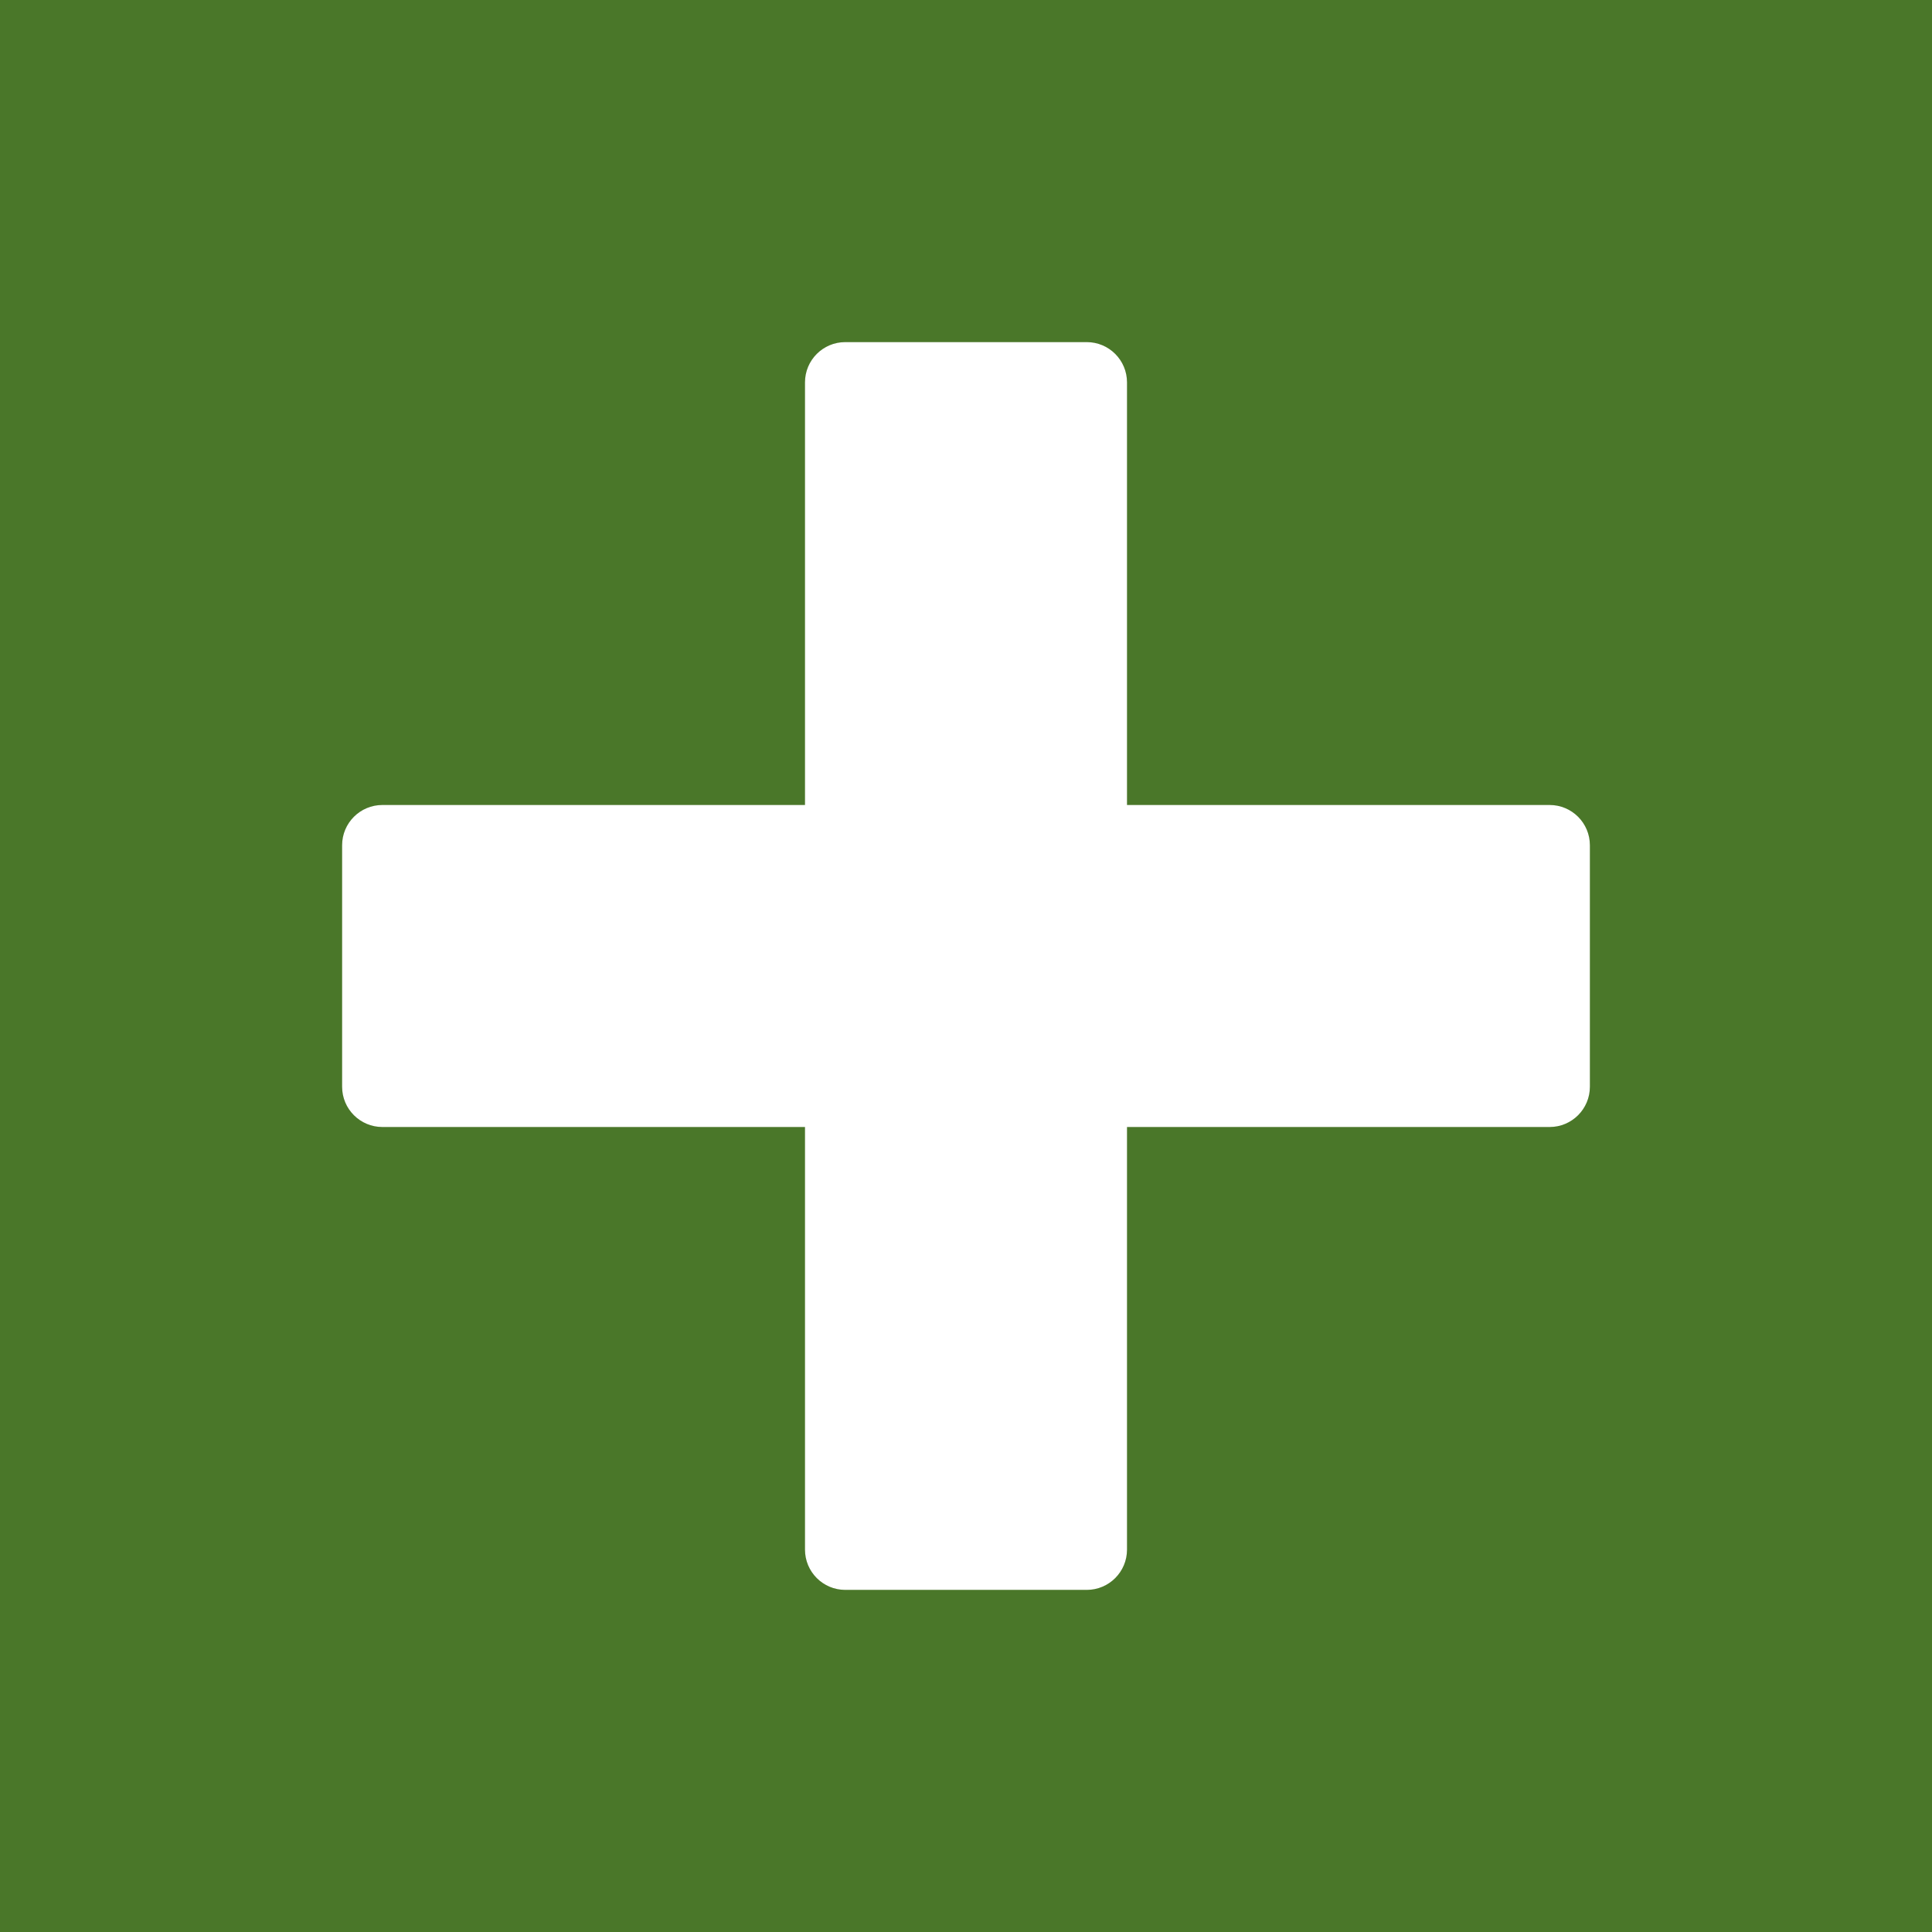
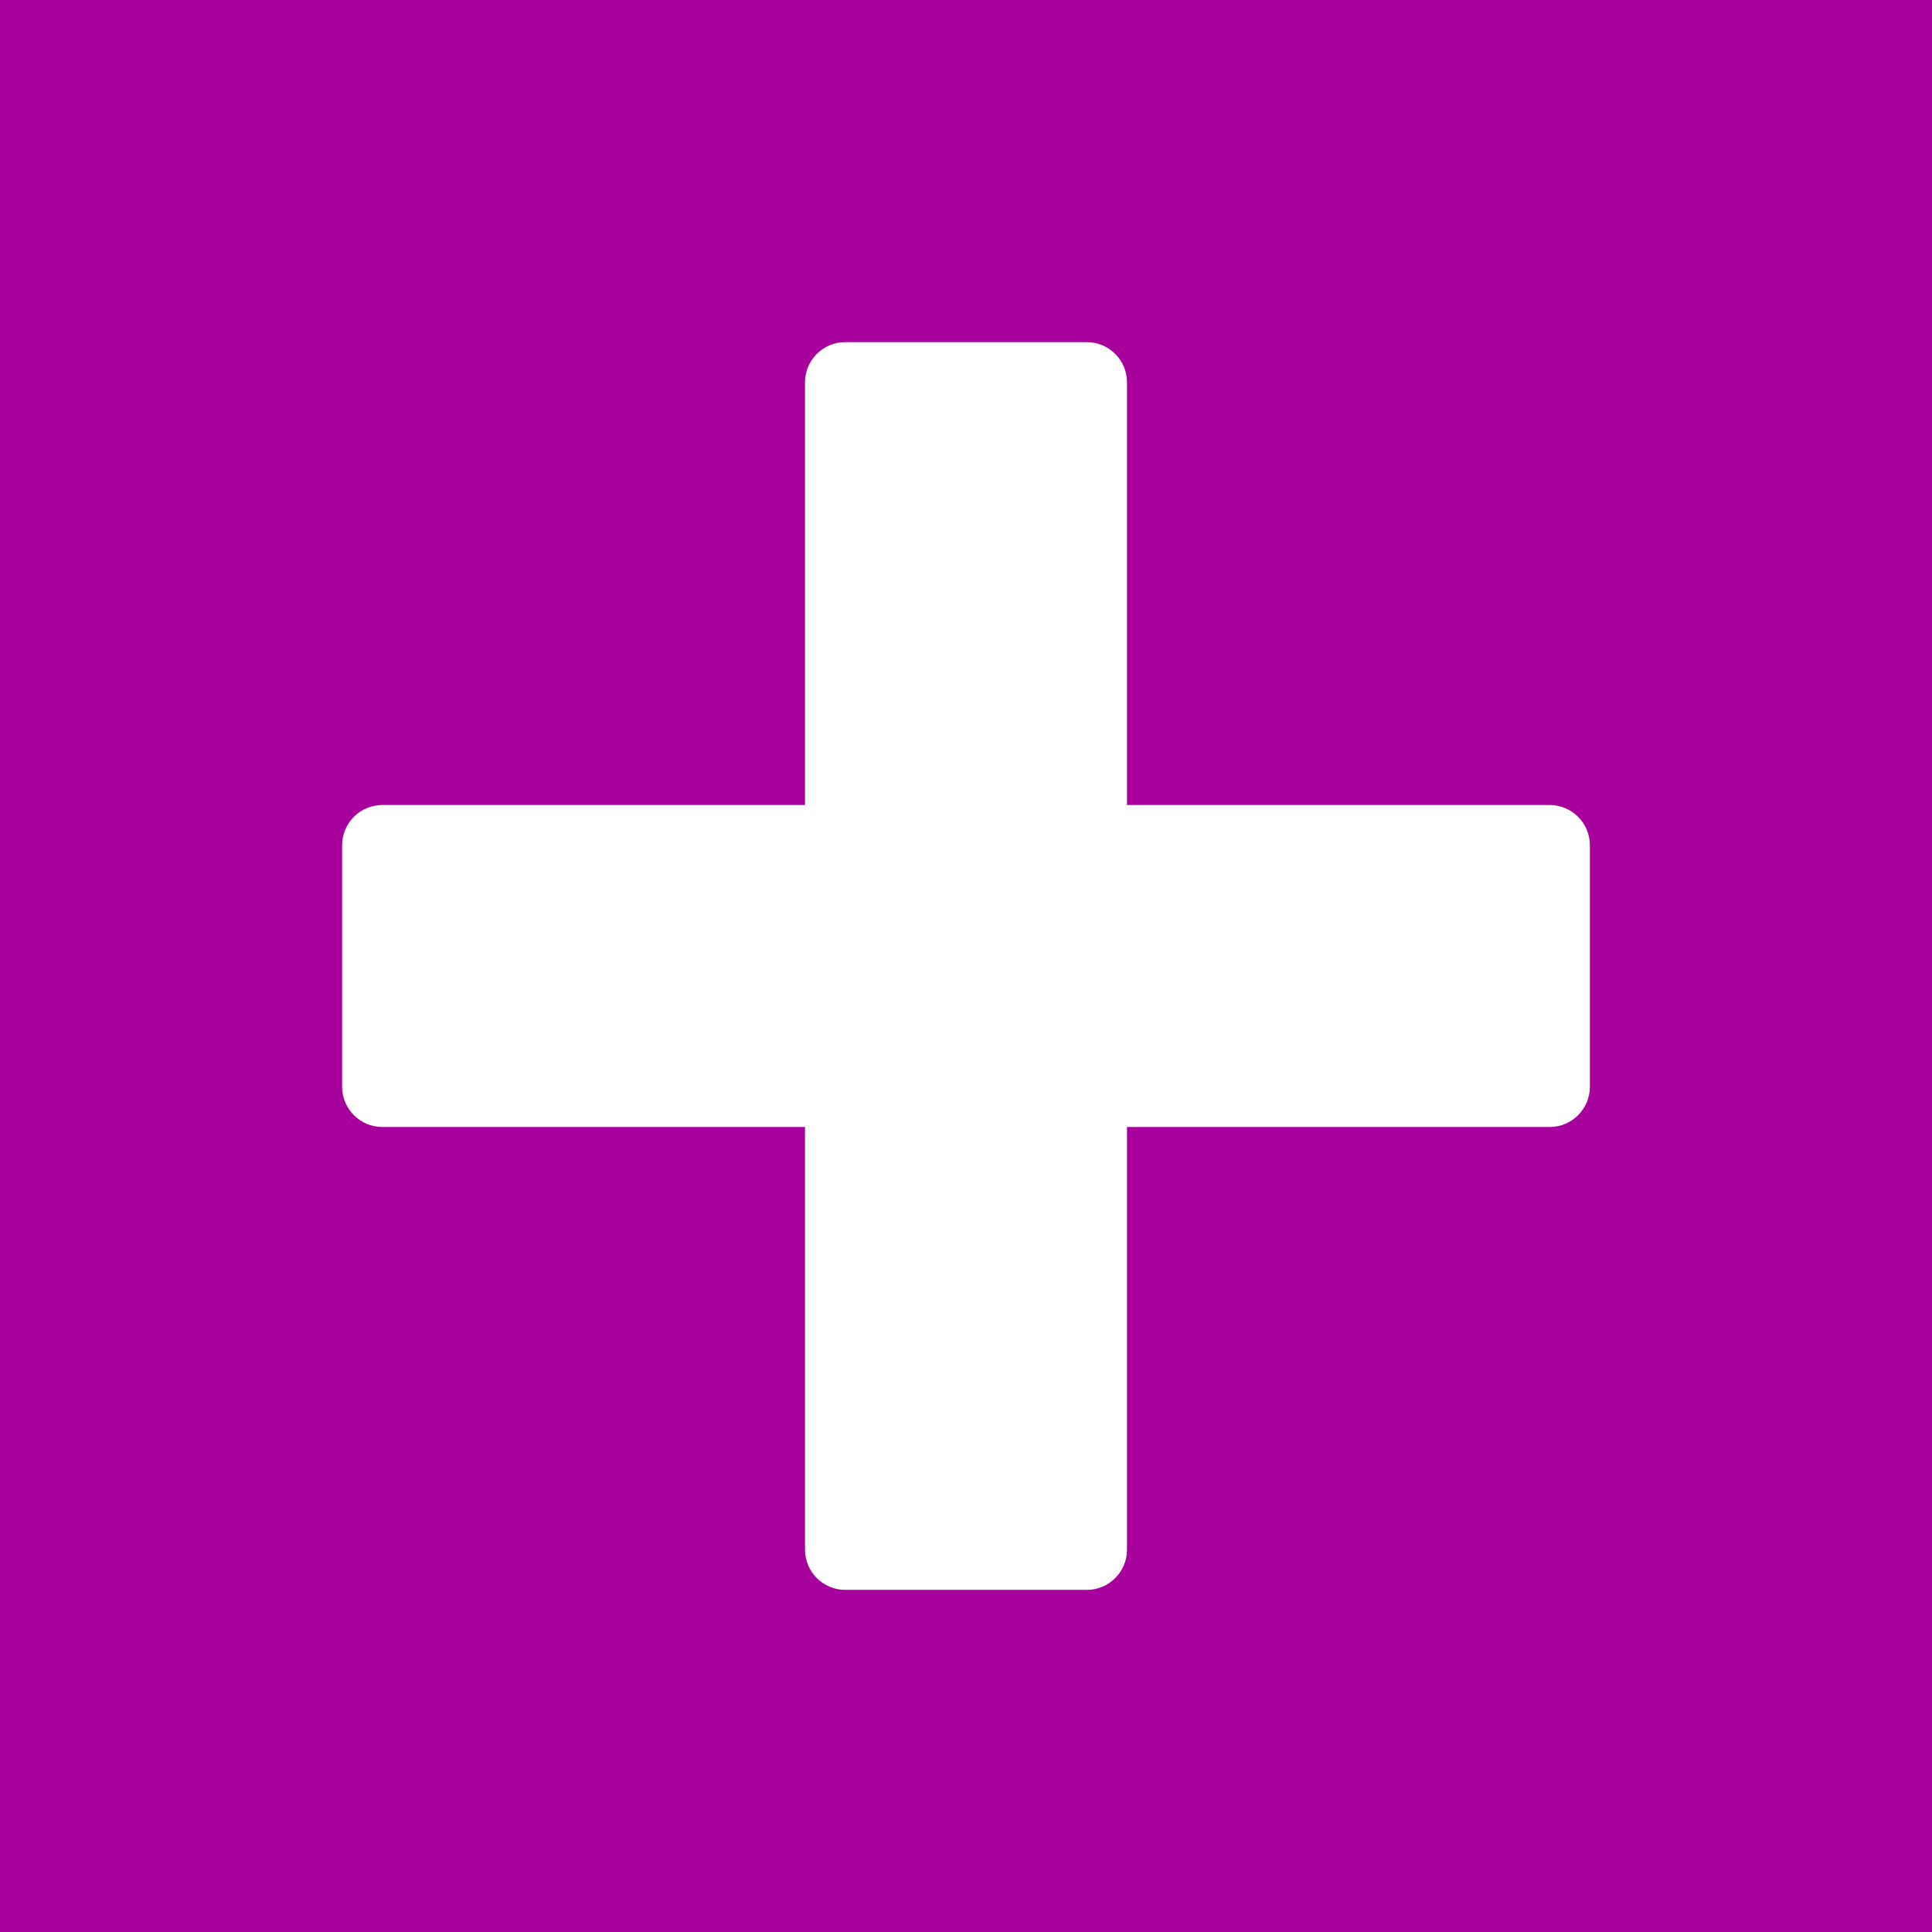
<svg xmlns="http://www.w3.org/2000/svg" viewBox="0 0 192 192">
-   <rect width="192" height="192" fill="#4A7729" />
+   <rect width="192" height="192" fill="#A8009C" />
  <g fill="#ffffff">
    <rect x="80" y="34" width="32" height="124" rx="4" />
    <rect x="34" y="80" width="124" height="32" rx="4" />
  </g>
</svg>
